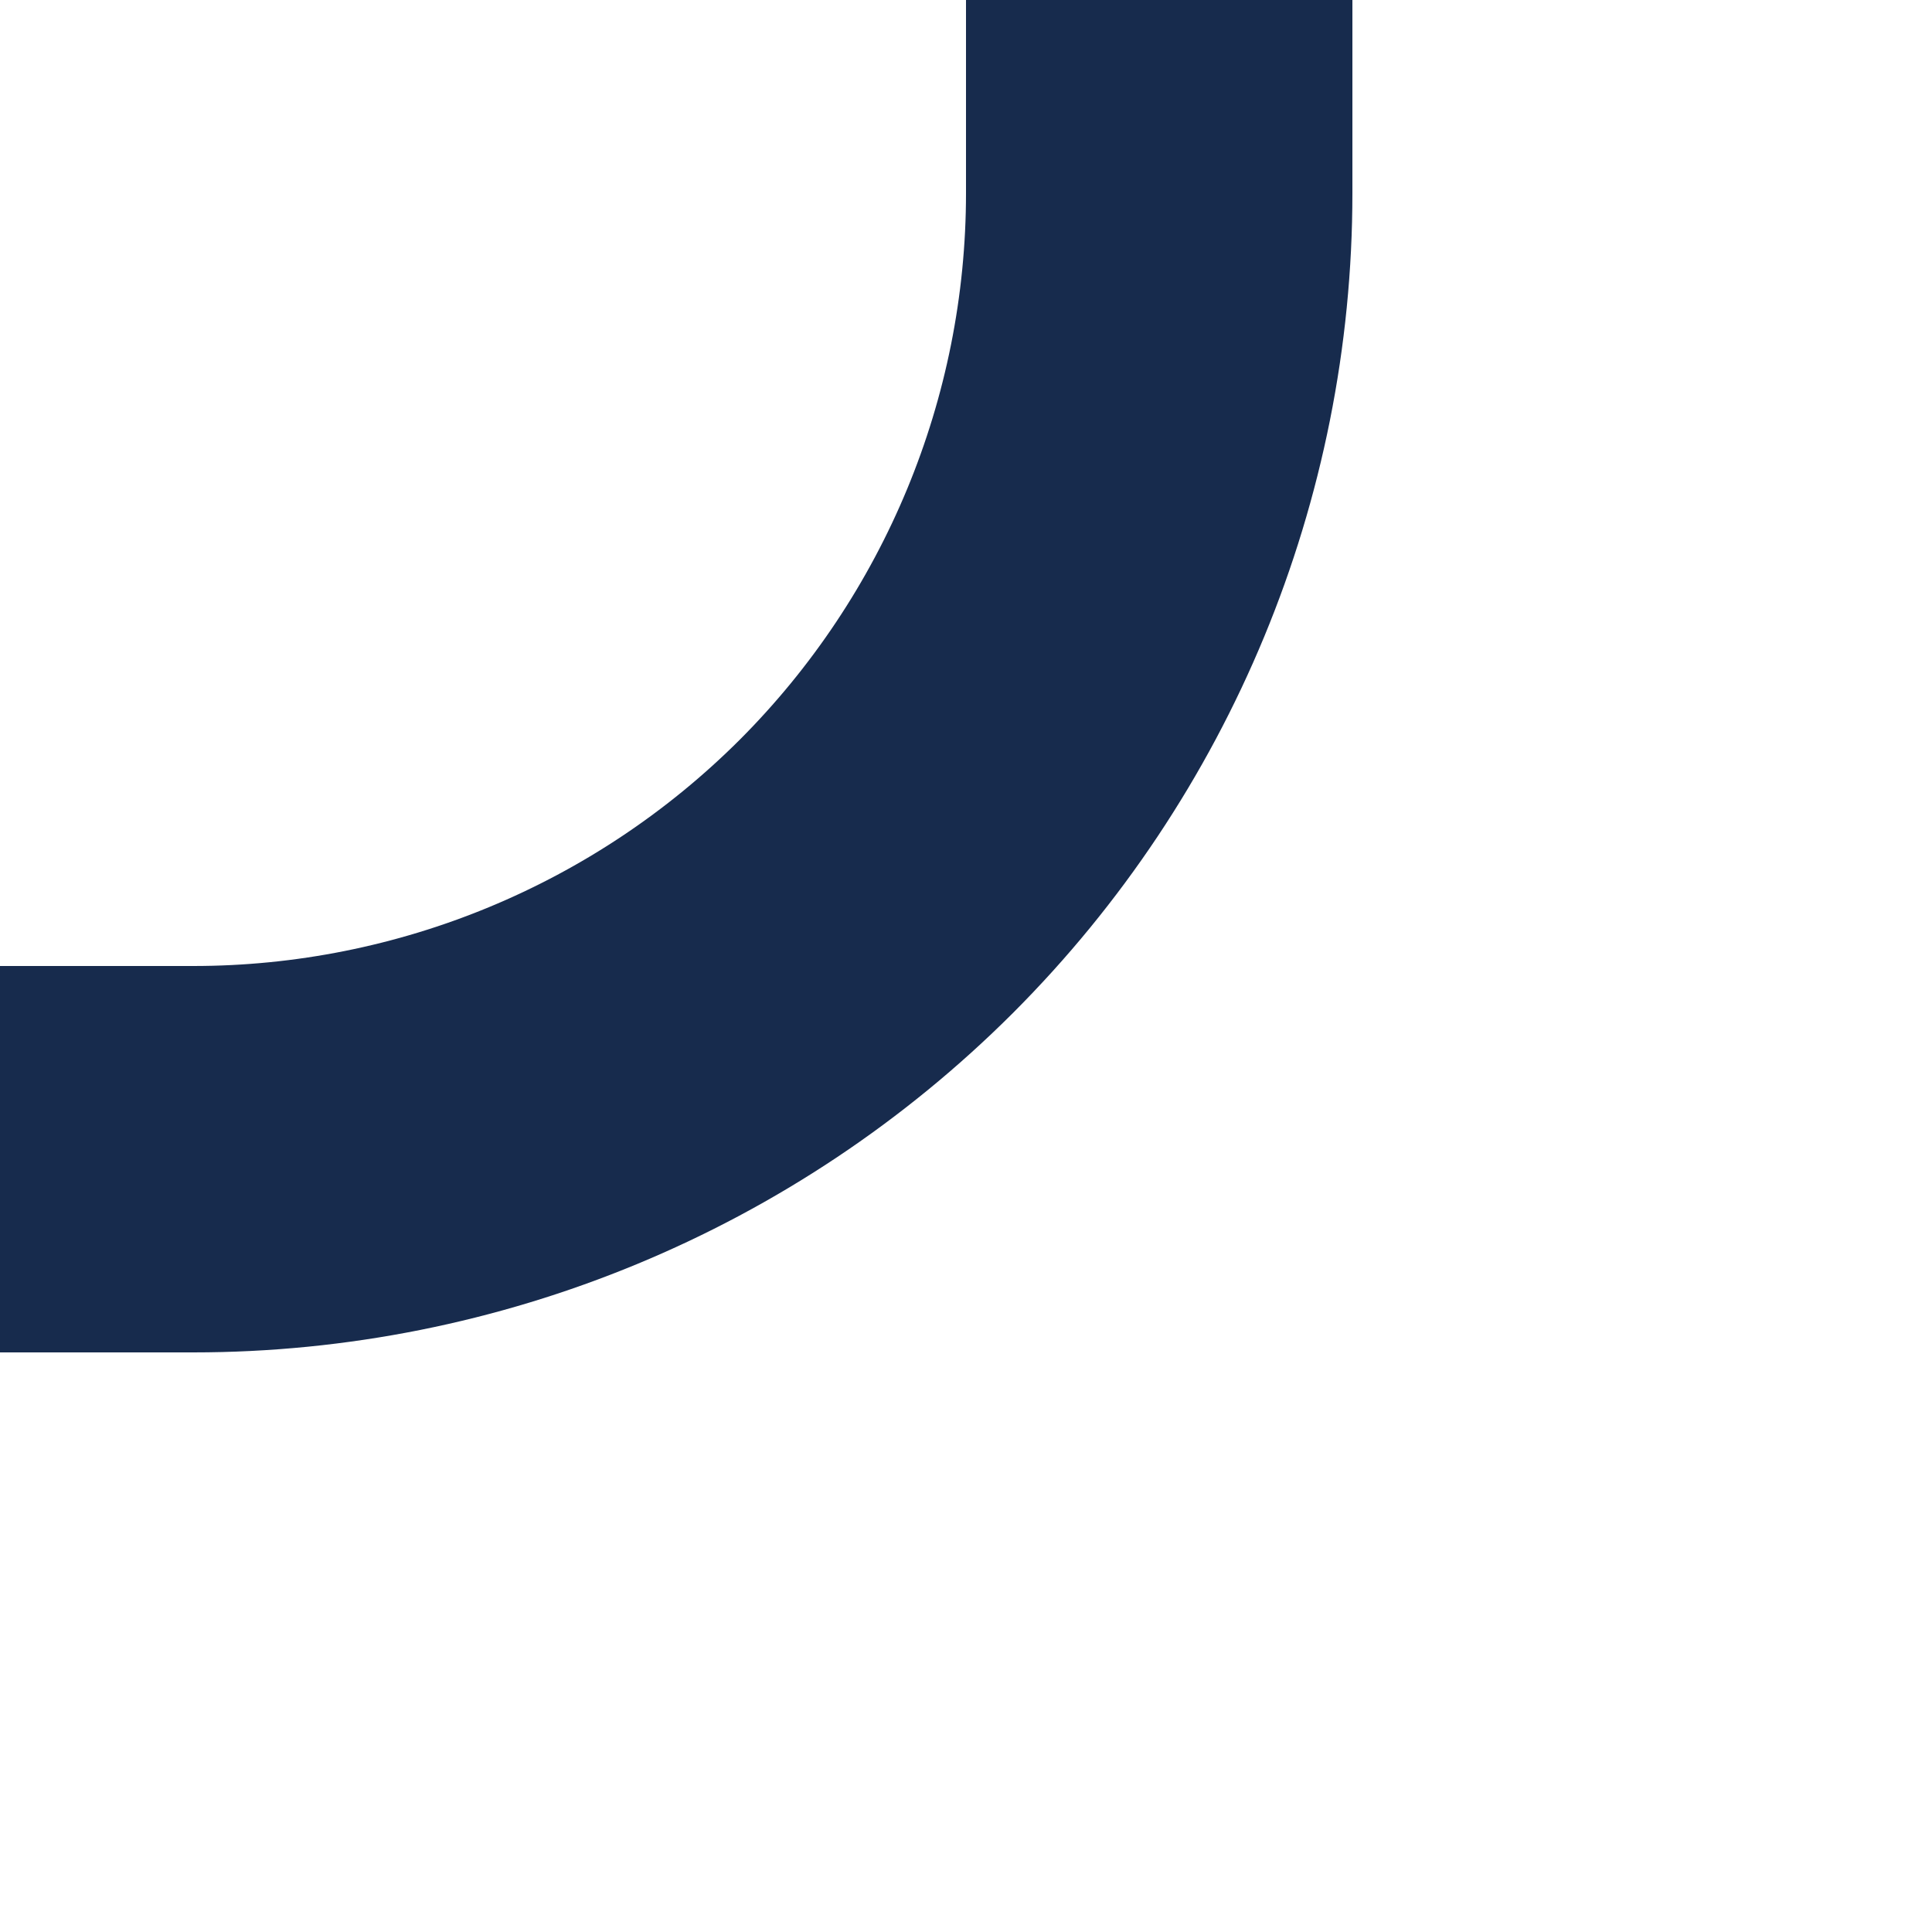
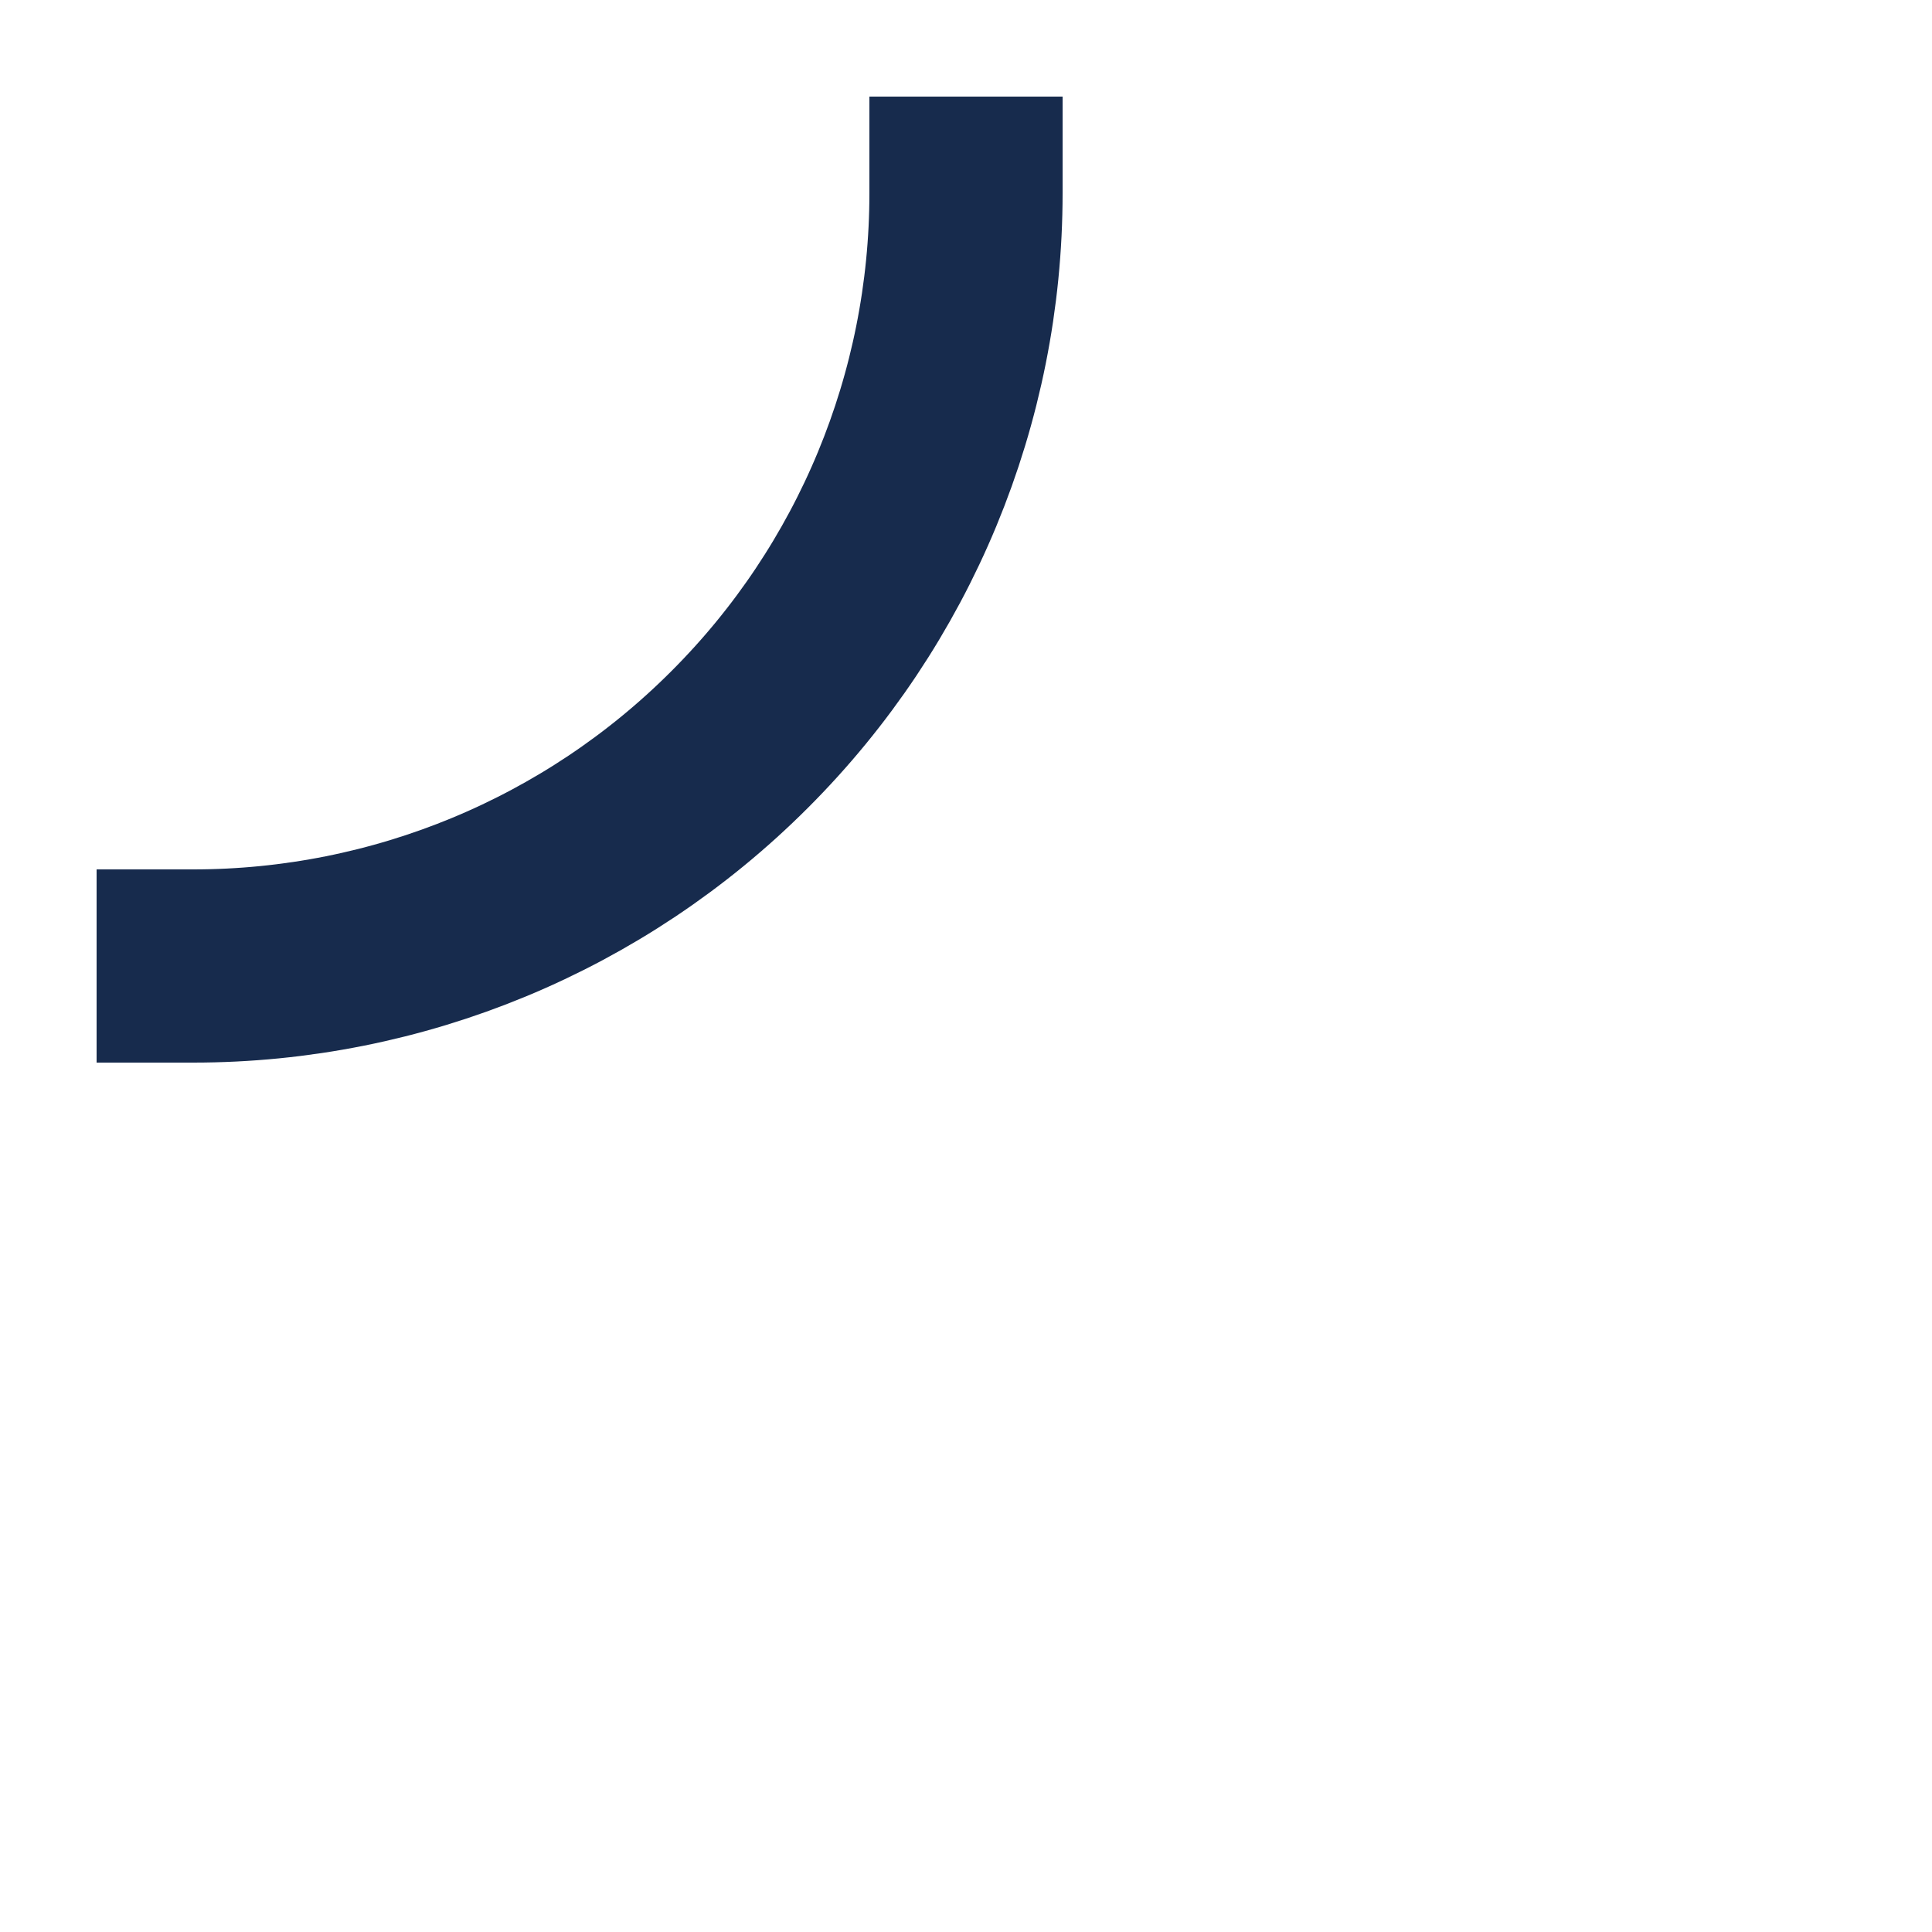
<svg xmlns="http://www.w3.org/2000/svg" width="10" height="10" viewBox="0 0 10 10" fill="none">
-   <path d="M6 1C6 2.326 5.473 3.598 4.536 4.536C3.598 5.473 2.326 6 1 6" stroke="#172B4D" stroke-width="2" stroke-linecap="square" stroke-linejoin="round" />
+   <path d="M5 1C5 2.061 4.579 3.078 3.828 3.828C3.078 4.579 2.061 5 1 5" stroke="#172B4D" stroke-linecap="square" stroke-linejoin="round" />
</svg>
